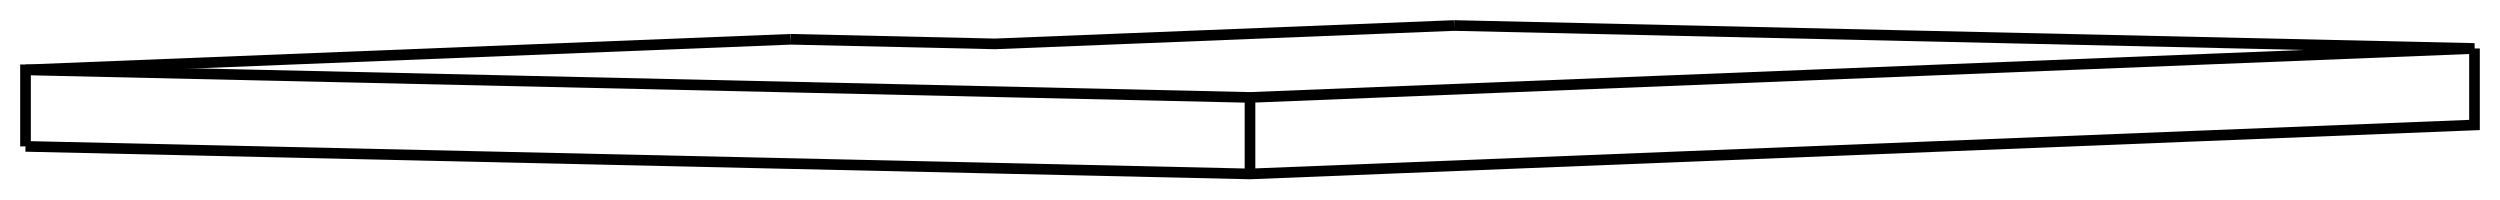
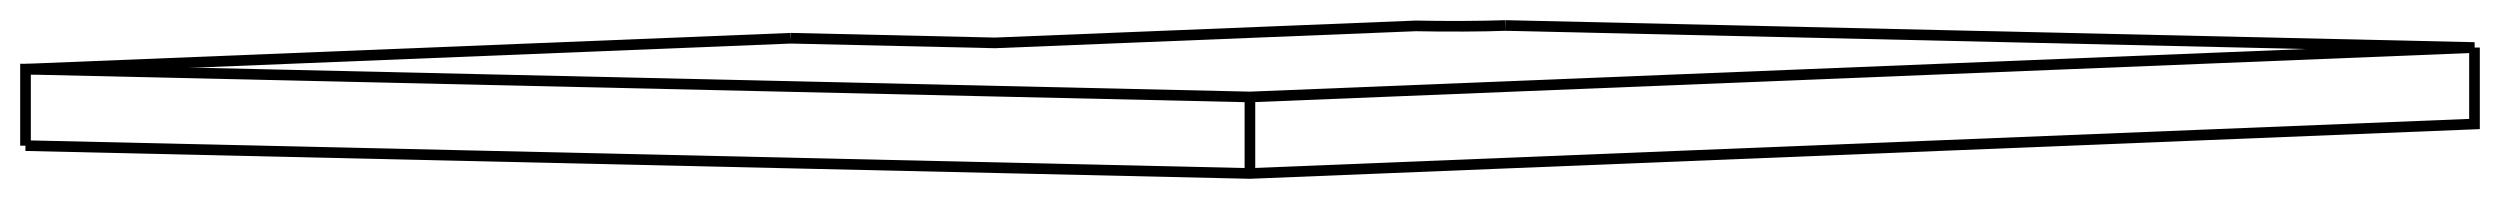
- <svg xmlns="http://www.w3.org/2000/svg" version="1.1" viewBox="-49 -3.819 98 7.817" fill="none" stroke="black" stroke-width="0.6%" vector-effect="non-scaling-stroke">
-   <path d="M -48 1.919 L -48 -1.08 L 0 0 L 48 -1.919 L 8 -2.819" />
-   <path d="M 0 2.999 L 0 0" />
-   <path d="M -48 1.919 L 0 2.999 L 48 1.08 L 48 -1.919" />
-   <path d="M -18 -2.279 L -48 -1.08" />
-   <path d="M -18 -2.279 L -10 -2.099 L 8 -2.819" />
+ <svg xmlns="http://www.w3.org/2000/svg" version="1.1" viewBox="-49.001 -3.786 98.002 7.8" fill="none" stroke="black" stroke-width="0.6%" vector-effect="non-scaling-stroke">
+   <path d="M -48.001 1.923 L -48.001 -1.075 L -0.003 0.015 L 48.001 -1.923 L 10.003 -2.787" />
+   <path d="M -0.003 3.014 L -0.003 0.015" />
+   <path d="M -48.001 1.923 L -0.003 3.014 L 48.001 1.075 L 48.001 -1.923" />
+   <path d="M -17.998 -2.287 L -48.001 -1.075" />
+   <path d="M -17.998 -2.287 L -9.999 -2.105 L 6.503 -2.771 A 2.5 0.076 180 0 0 10.003 -2.787" />
</svg>
